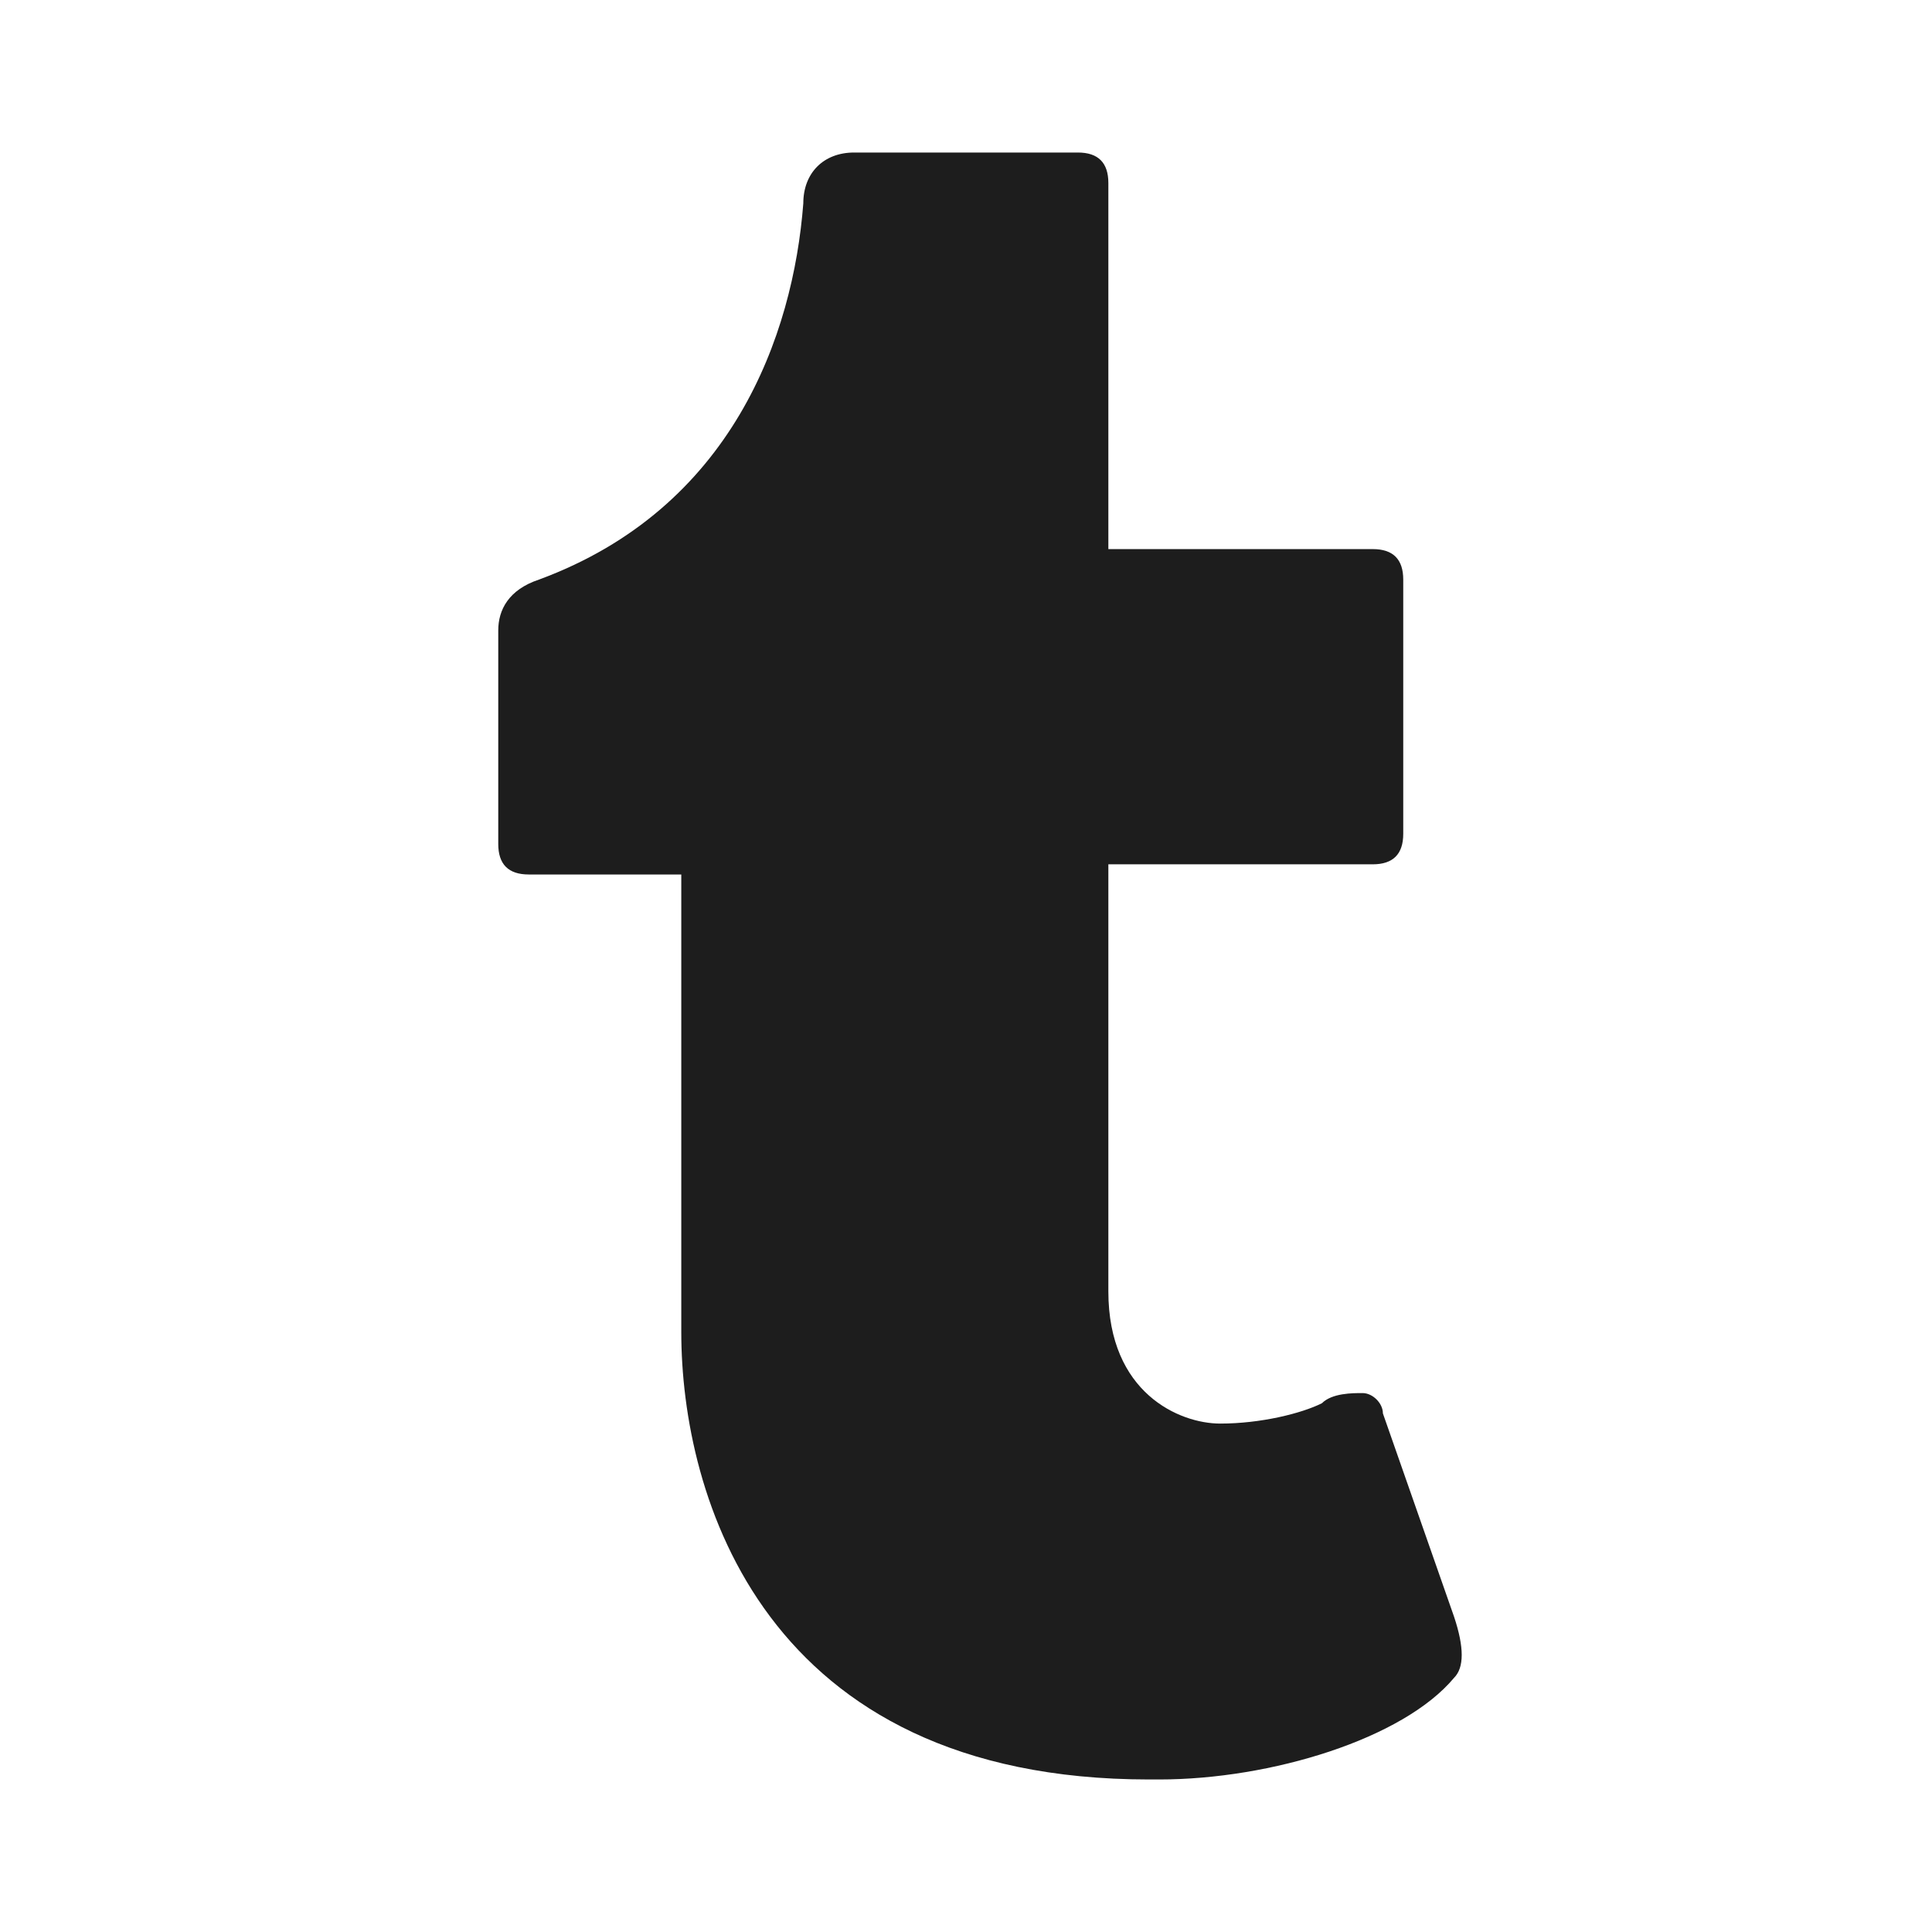
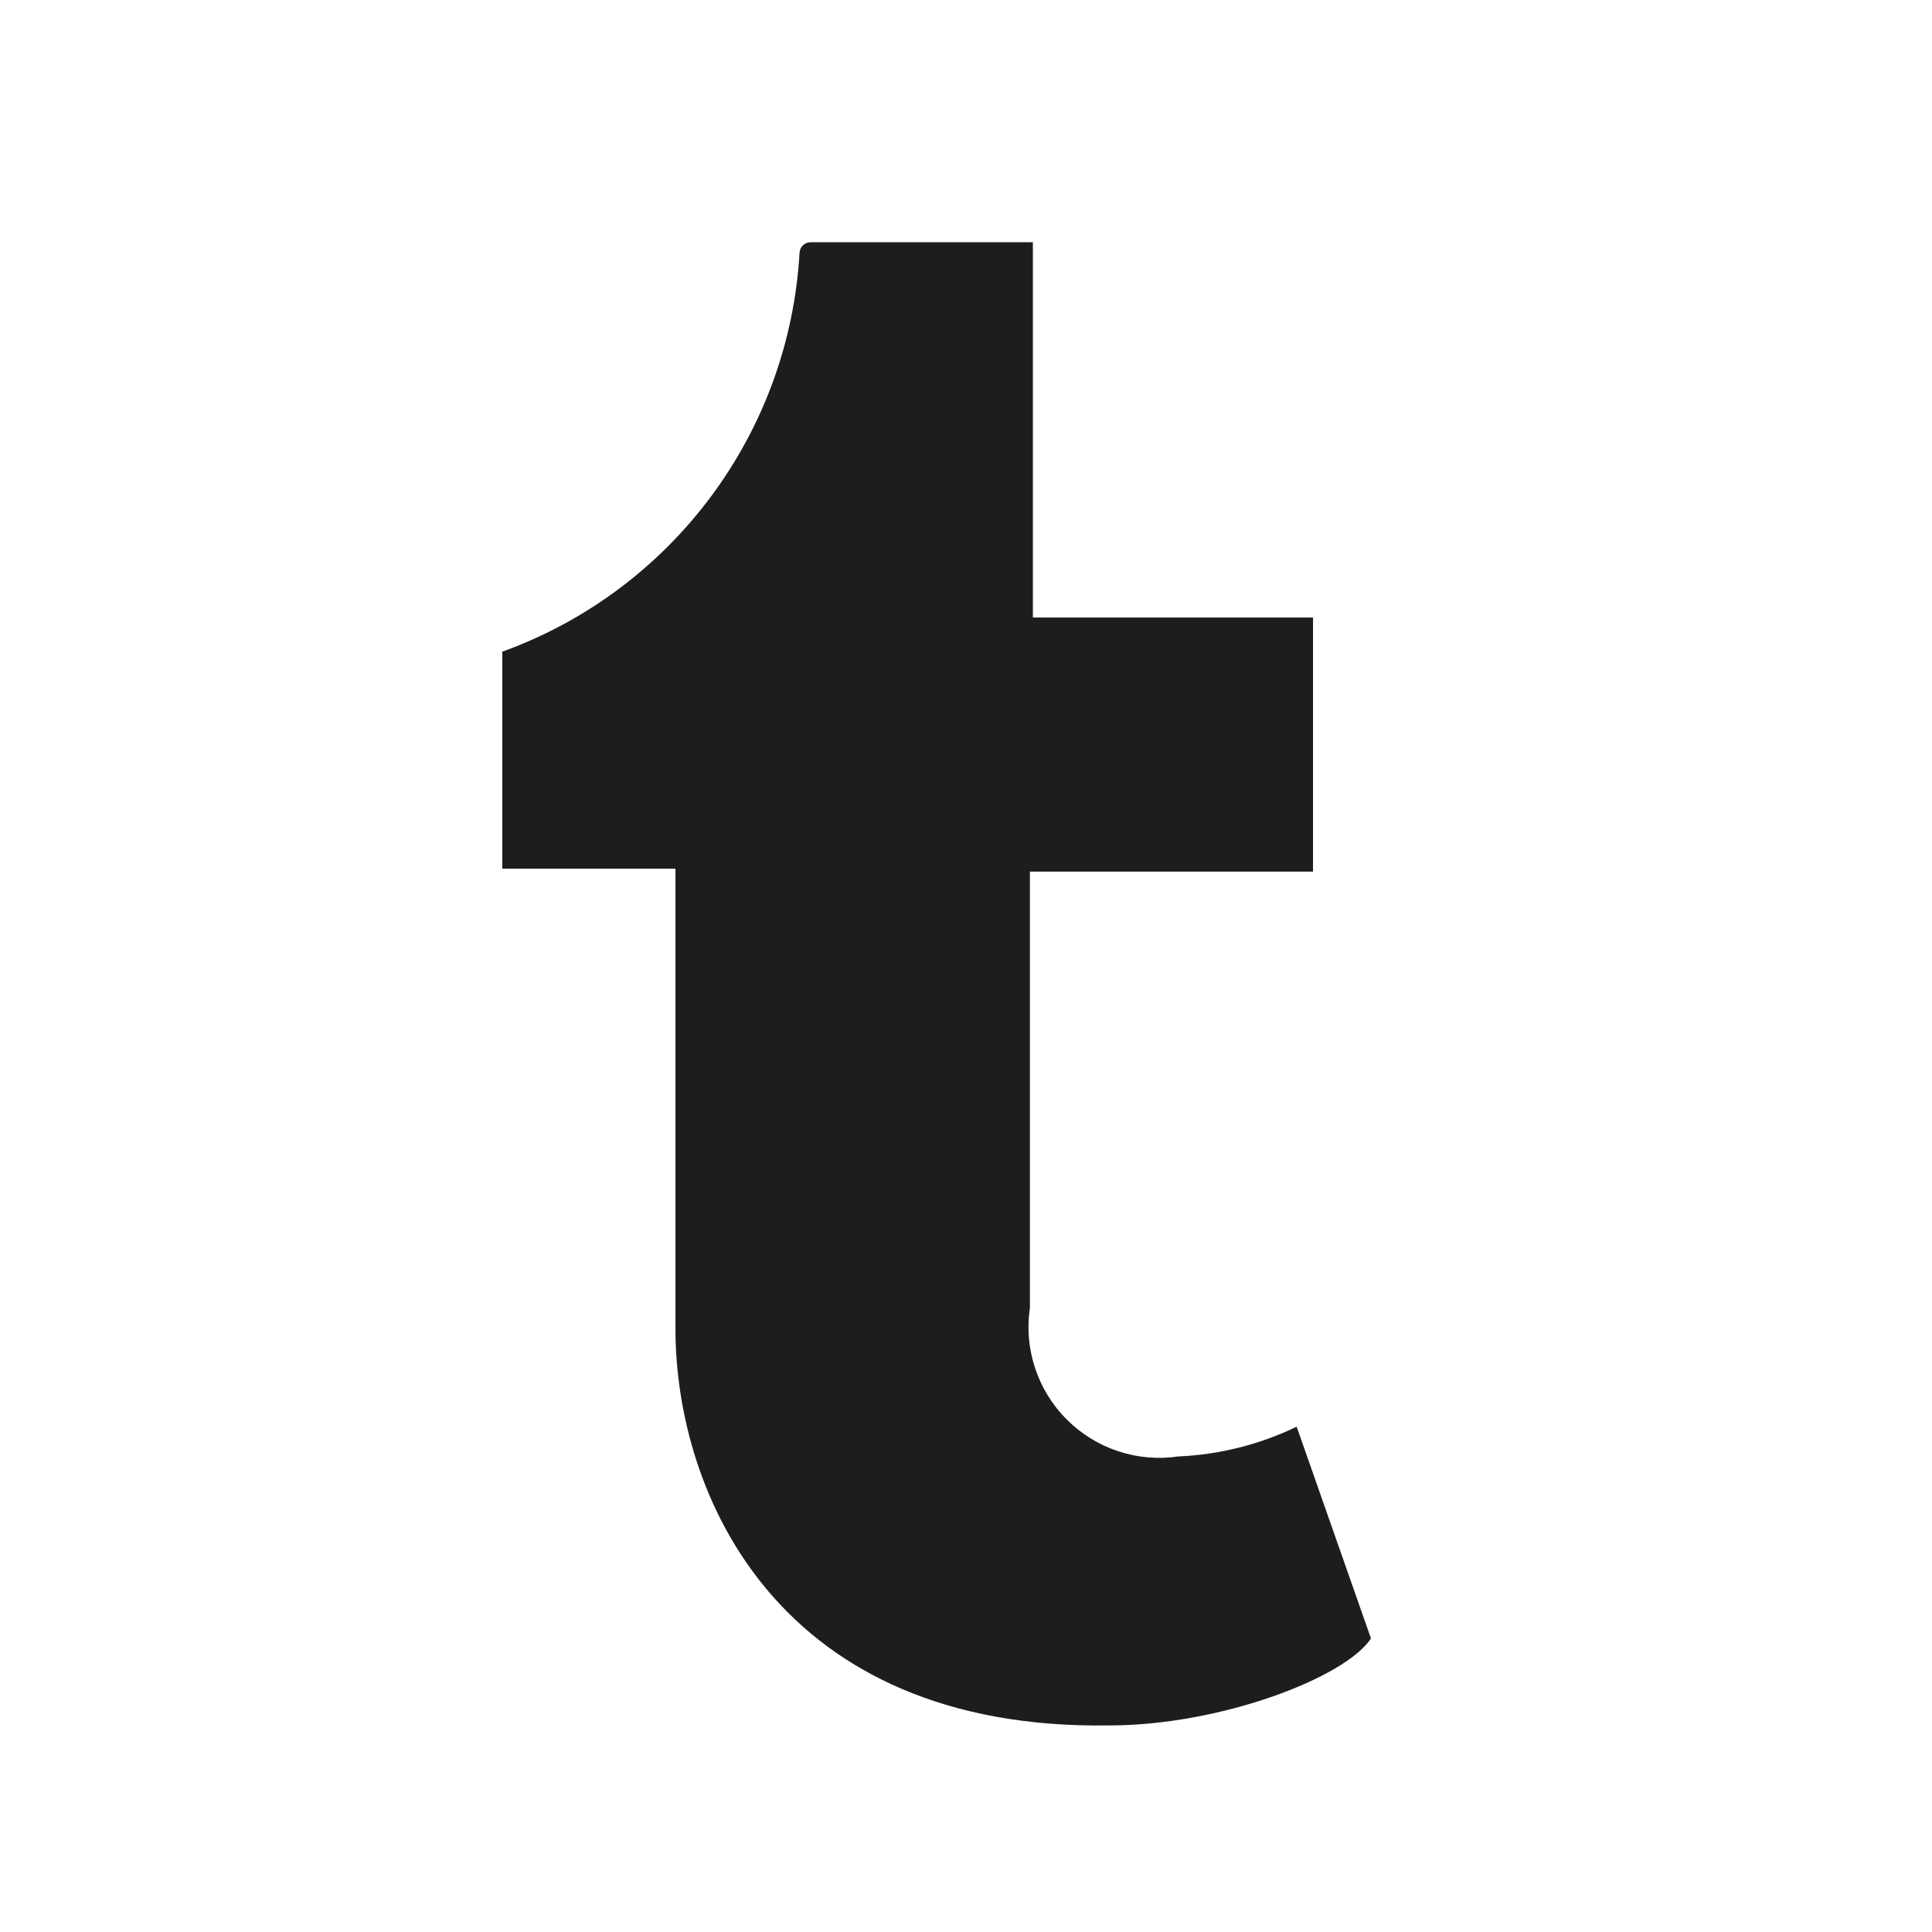
- <svg viewBox="0 0 19 19">
-   <path class="icon__shape" fill="#1d1d1d" d="M14.3 16.5c-.5.6-1.8 1-2.9 1h-.1c-3.8 0-4.6-2.8-4.6-4.4V8.6H5.2c-.2 0-.3-.1-.3-.3V6.2c0-.2.1-.4.4-.5C7.2 5 7.8 3.3 7.9 2c0-.3.2-.5.5-.5h2.2c.2 0 .3.1.3.3v3.6h2.6c.2 0 .3.1.3.3v2.5c0 .2-.1.3-.3.3h-2.6v4.2c0 1 .7 1.3 1.1 1.3.4 0 .8-.1 1-.2.1-.1.3-.1.4-.1.1 0 .2.1.2.2l.7 2c.1.3.1.5 0 .6z" />
+ <svg viewBox="0 0 26 26">
+   <path fill="#1d1d1d" class="icon__shape" d="M15.86,19.6a1.76,1.76,0,0,1-2-2V11.73h3.81V8.31H13.9V3.26h-3a.15.15,0,0,0-.14.14,6.08,6.08,0,0,1-4,5.37v2.92H9.09v6.19c0,2.24,1.39,5.41,5.84,5.34,1.49,0,3.17-.64,3.52-1.17l-1-2.85A4.07,4.07,0,0,1,15.86,19.6Z" />
</svg>
